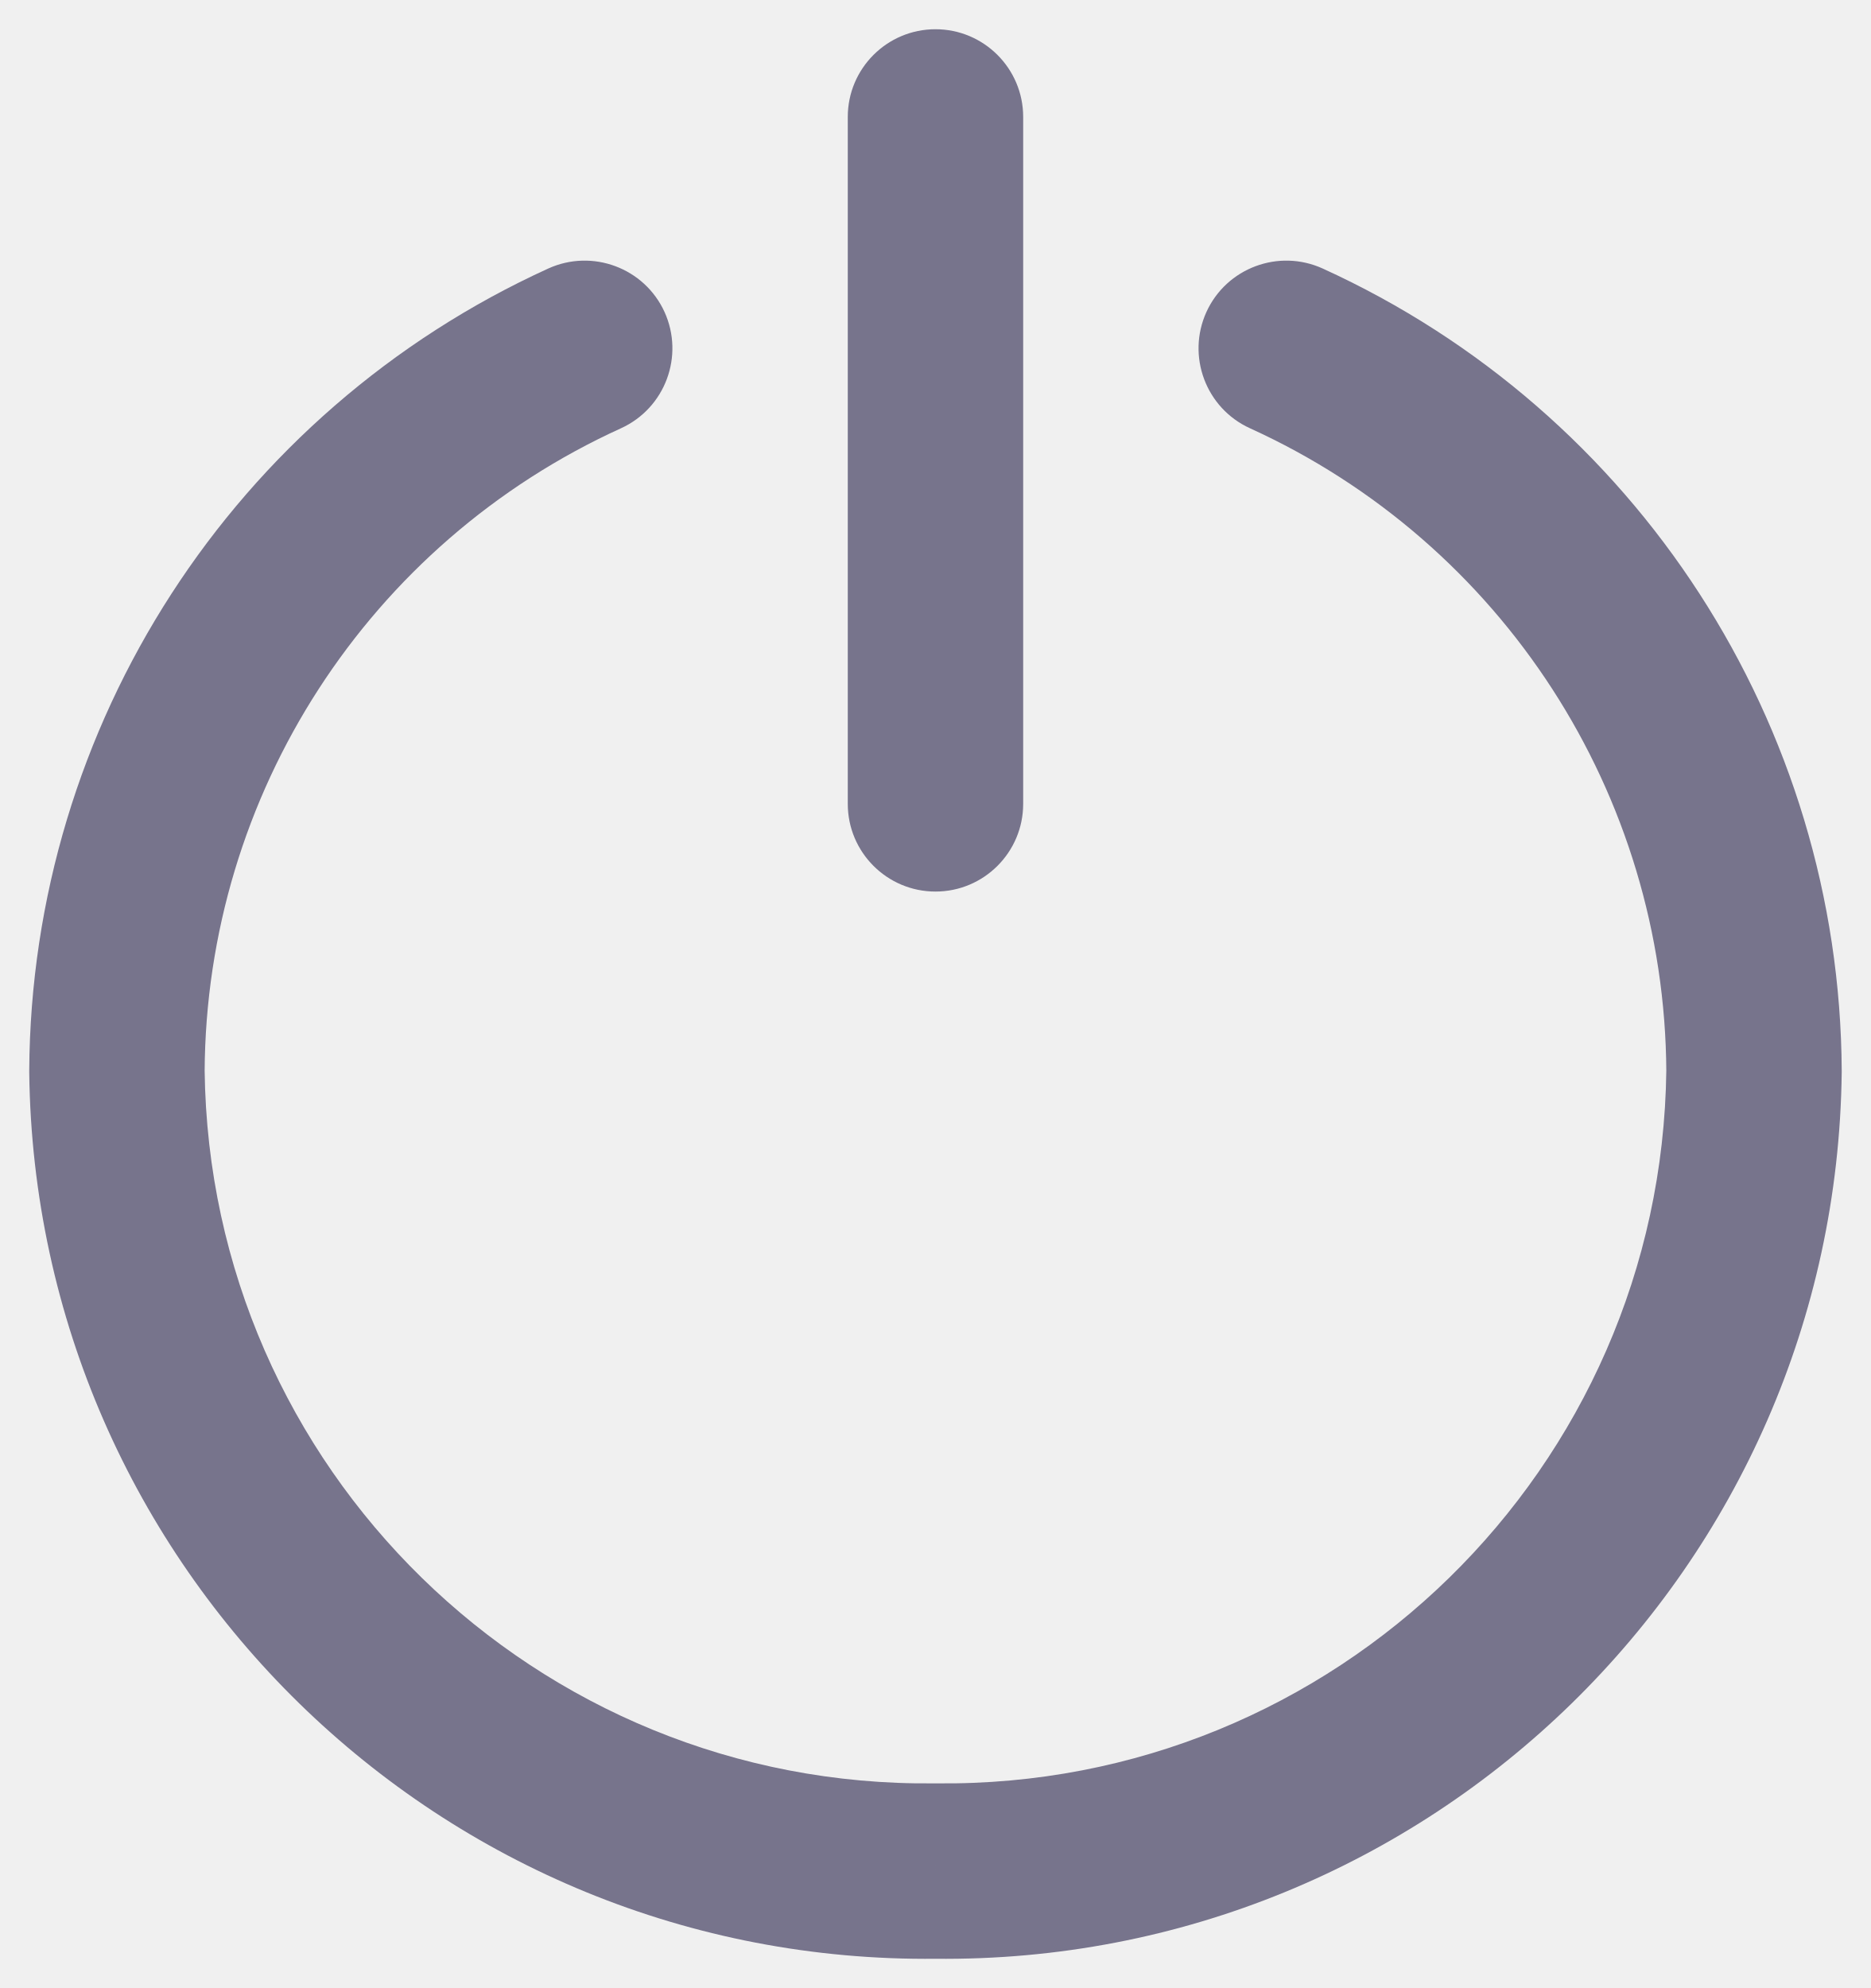
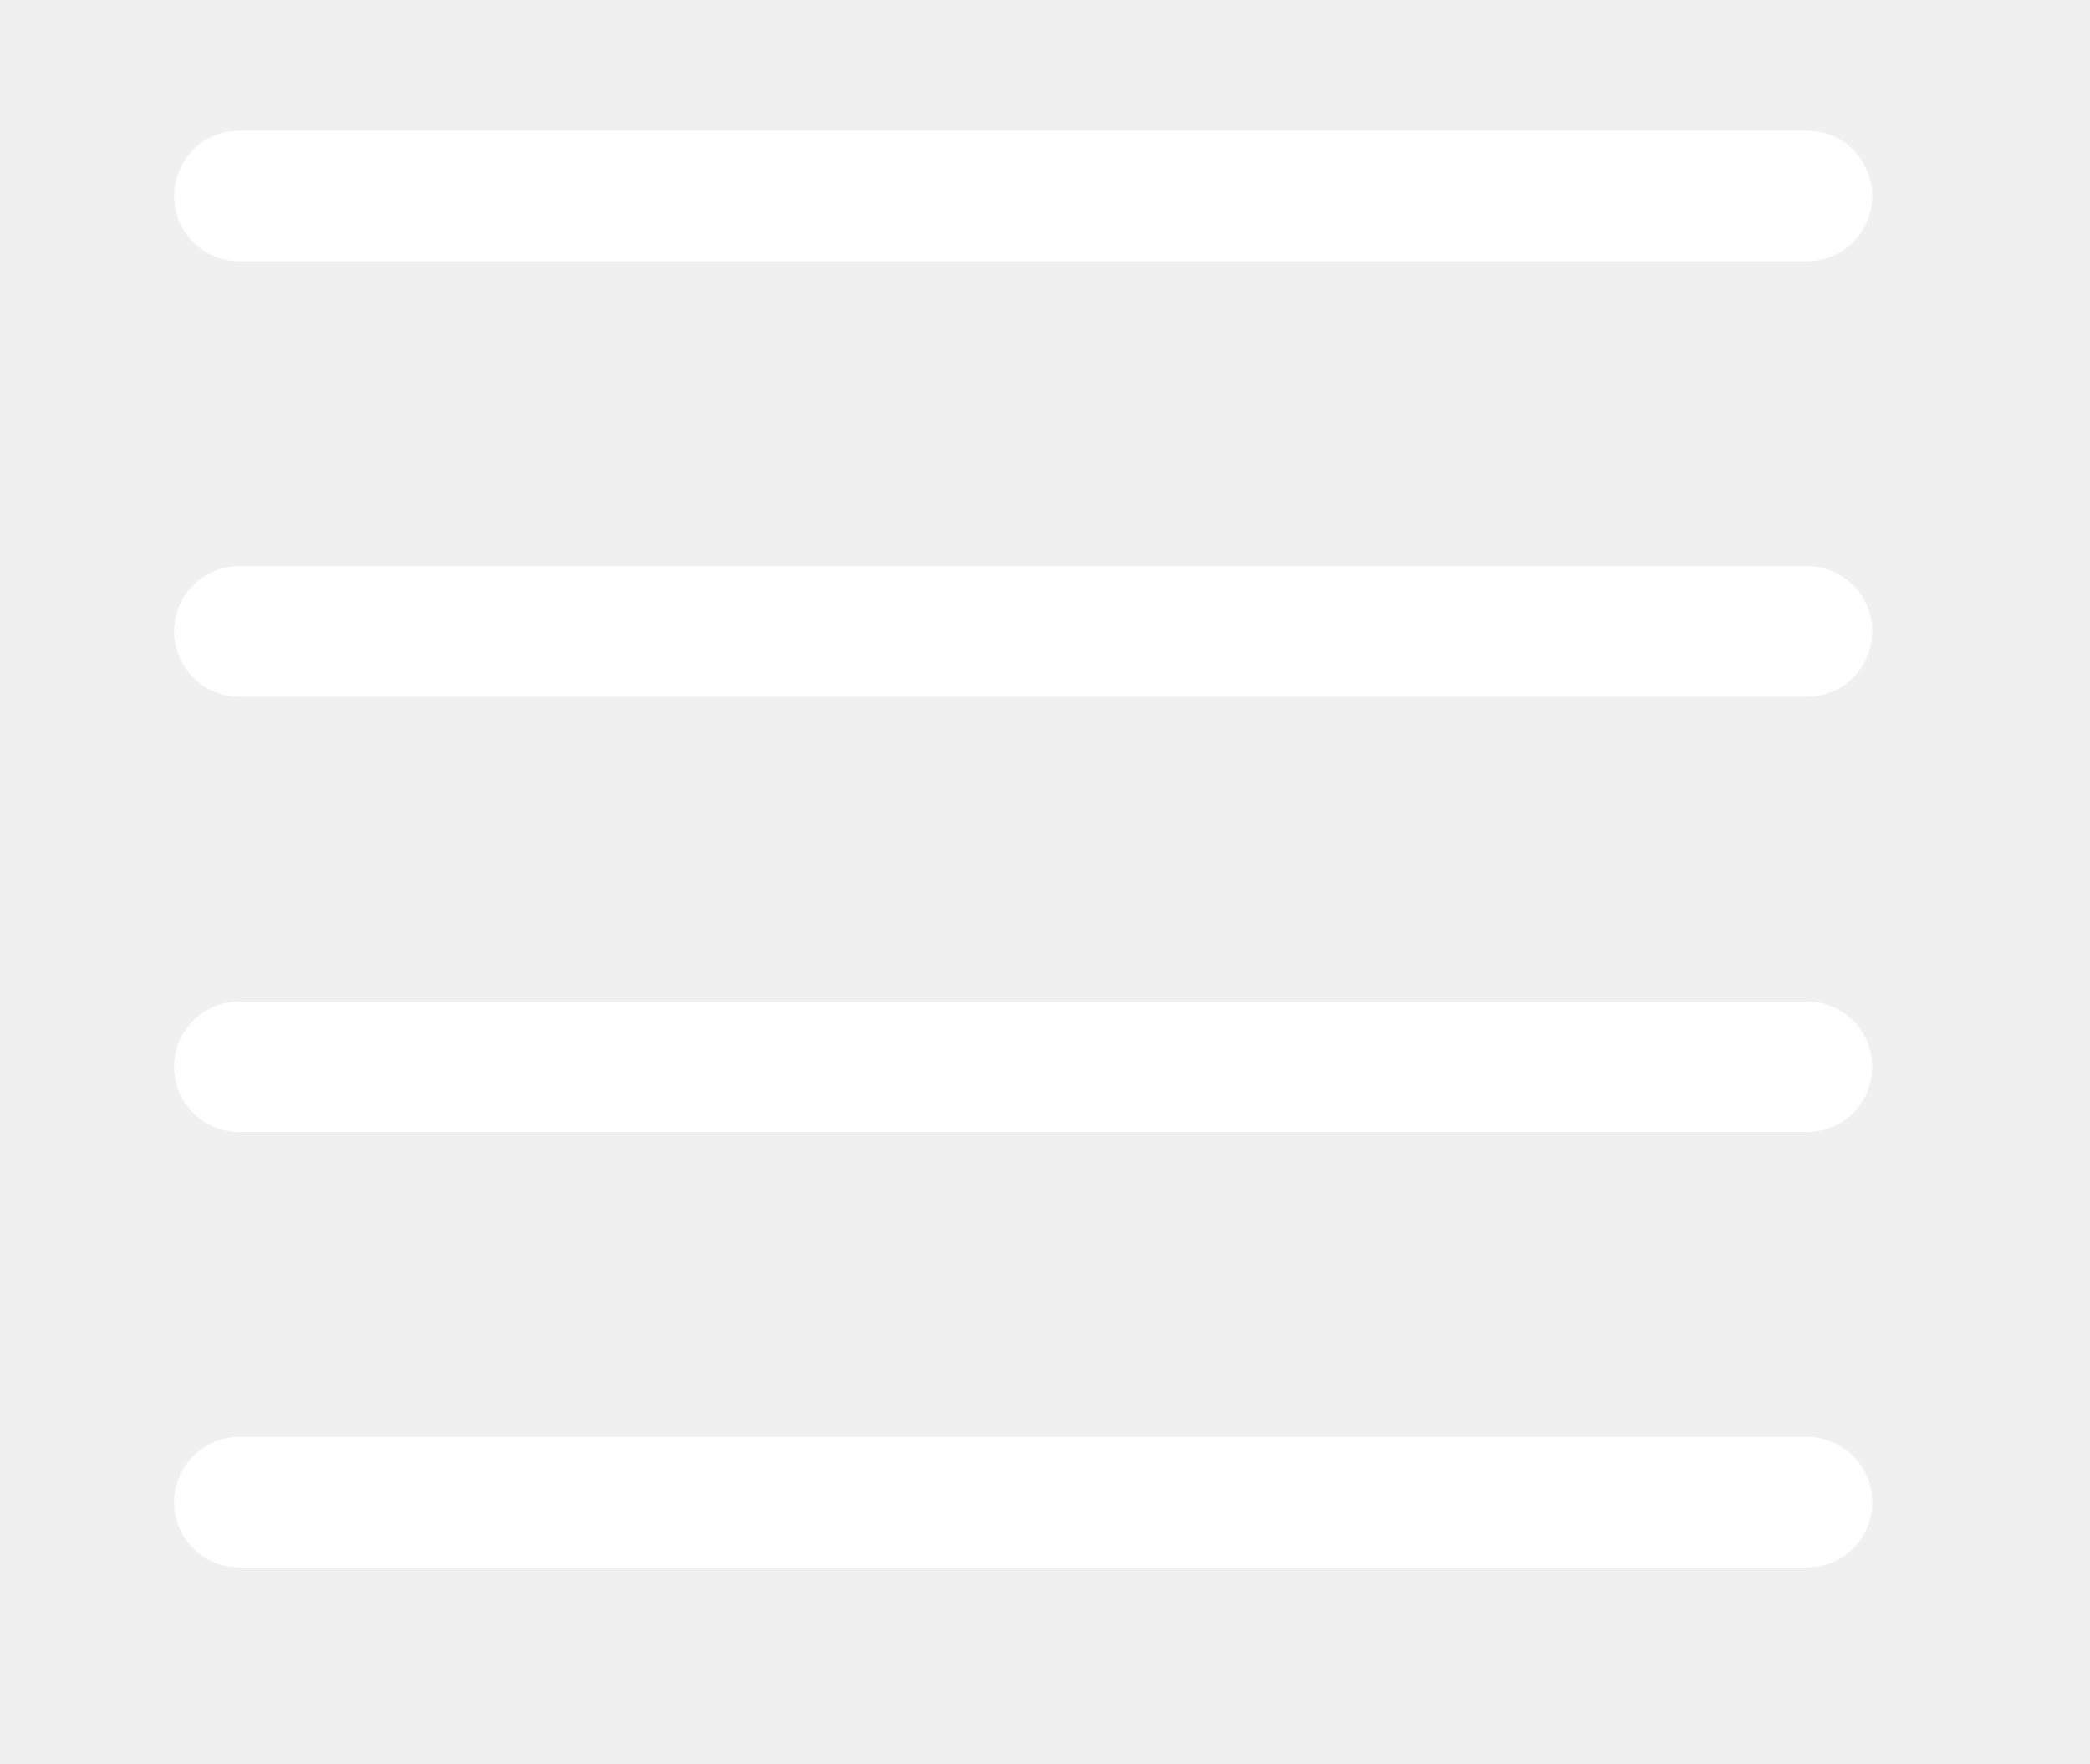
- <svg xmlns="http://www.w3.org/2000/svg" width="16" height="17" viewBox="0 0 16 17" fill="none">
-   <path d="M7.25 6.874C7.25 7.288 7.586 7.624 8 7.624C8.414 7.624 8.75 7.288 8.75 6.874H7.25ZM8.75 1C8.75 0.586 8.414 0.25 8 0.25C7.586 0.25 7.25 0.586 7.25 1H8.75ZM5.311 3.662C5.688 3.49 5.854 3.045 5.683 2.668C5.511 2.291 5.066 2.125 4.689 2.296L5.311 3.662ZM1 9.16L0.25 9.156L0.25 9.169L1 9.16ZM8 16L8.009 15.25C8.003 15.25 7.997 15.25 7.991 15.25L8 16ZM15 9.16L15.75 9.169L15.75 9.156L15 9.16ZM11.311 2.296C10.934 2.125 10.489 2.291 10.317 2.668C10.146 3.045 10.312 3.49 10.689 3.662L11.311 2.296ZM8.75 6.874V1H7.25V6.874H8.75ZM4.689 2.296C1.998 3.522 0.266 6.2 0.25 9.156L1.75 9.164C1.762 6.792 3.152 4.644 5.311 3.662L4.689 2.296ZM0.25 9.169C0.299 13.405 3.773 16.799 8.009 16.75L7.991 15.25C4.584 15.289 1.79 12.559 1.75 9.151L0.25 9.169ZM7.991 16.75C12.227 16.799 15.701 13.405 15.75 9.169L14.25 9.151C14.21 12.559 11.416 15.289 8.009 15.25L7.991 16.75ZM15.75 9.156C15.735 6.2 14.002 3.522 11.311 2.296L10.689 3.662C12.848 4.644 14.238 6.792 14.25 9.164L15.75 9.156Z" fill="#77748C" />
+ <svg xmlns="http://www.w3.org/2000/svg" width="32" height="27" viewBox="0 0 32 27" fill="none">
+   <path d="M27.666 9.667H3.666" stroke="white" stroke-width="2" stroke-linecap="round" stroke-linejoin="round" />
+   <path d="M27.666 3H3.666" stroke="white" stroke-width="2" stroke-linecap="round" stroke-linejoin="round" />
+   <path d="M27.666 16.333H3.666" stroke="white" stroke-width="2" stroke-linecap="round" stroke-linejoin="round" />
+   <path d="M27.666 23H3.666" stroke="white" stroke-width="2" stroke-linecap="round" stroke-linejoin="round" />
</svg>
